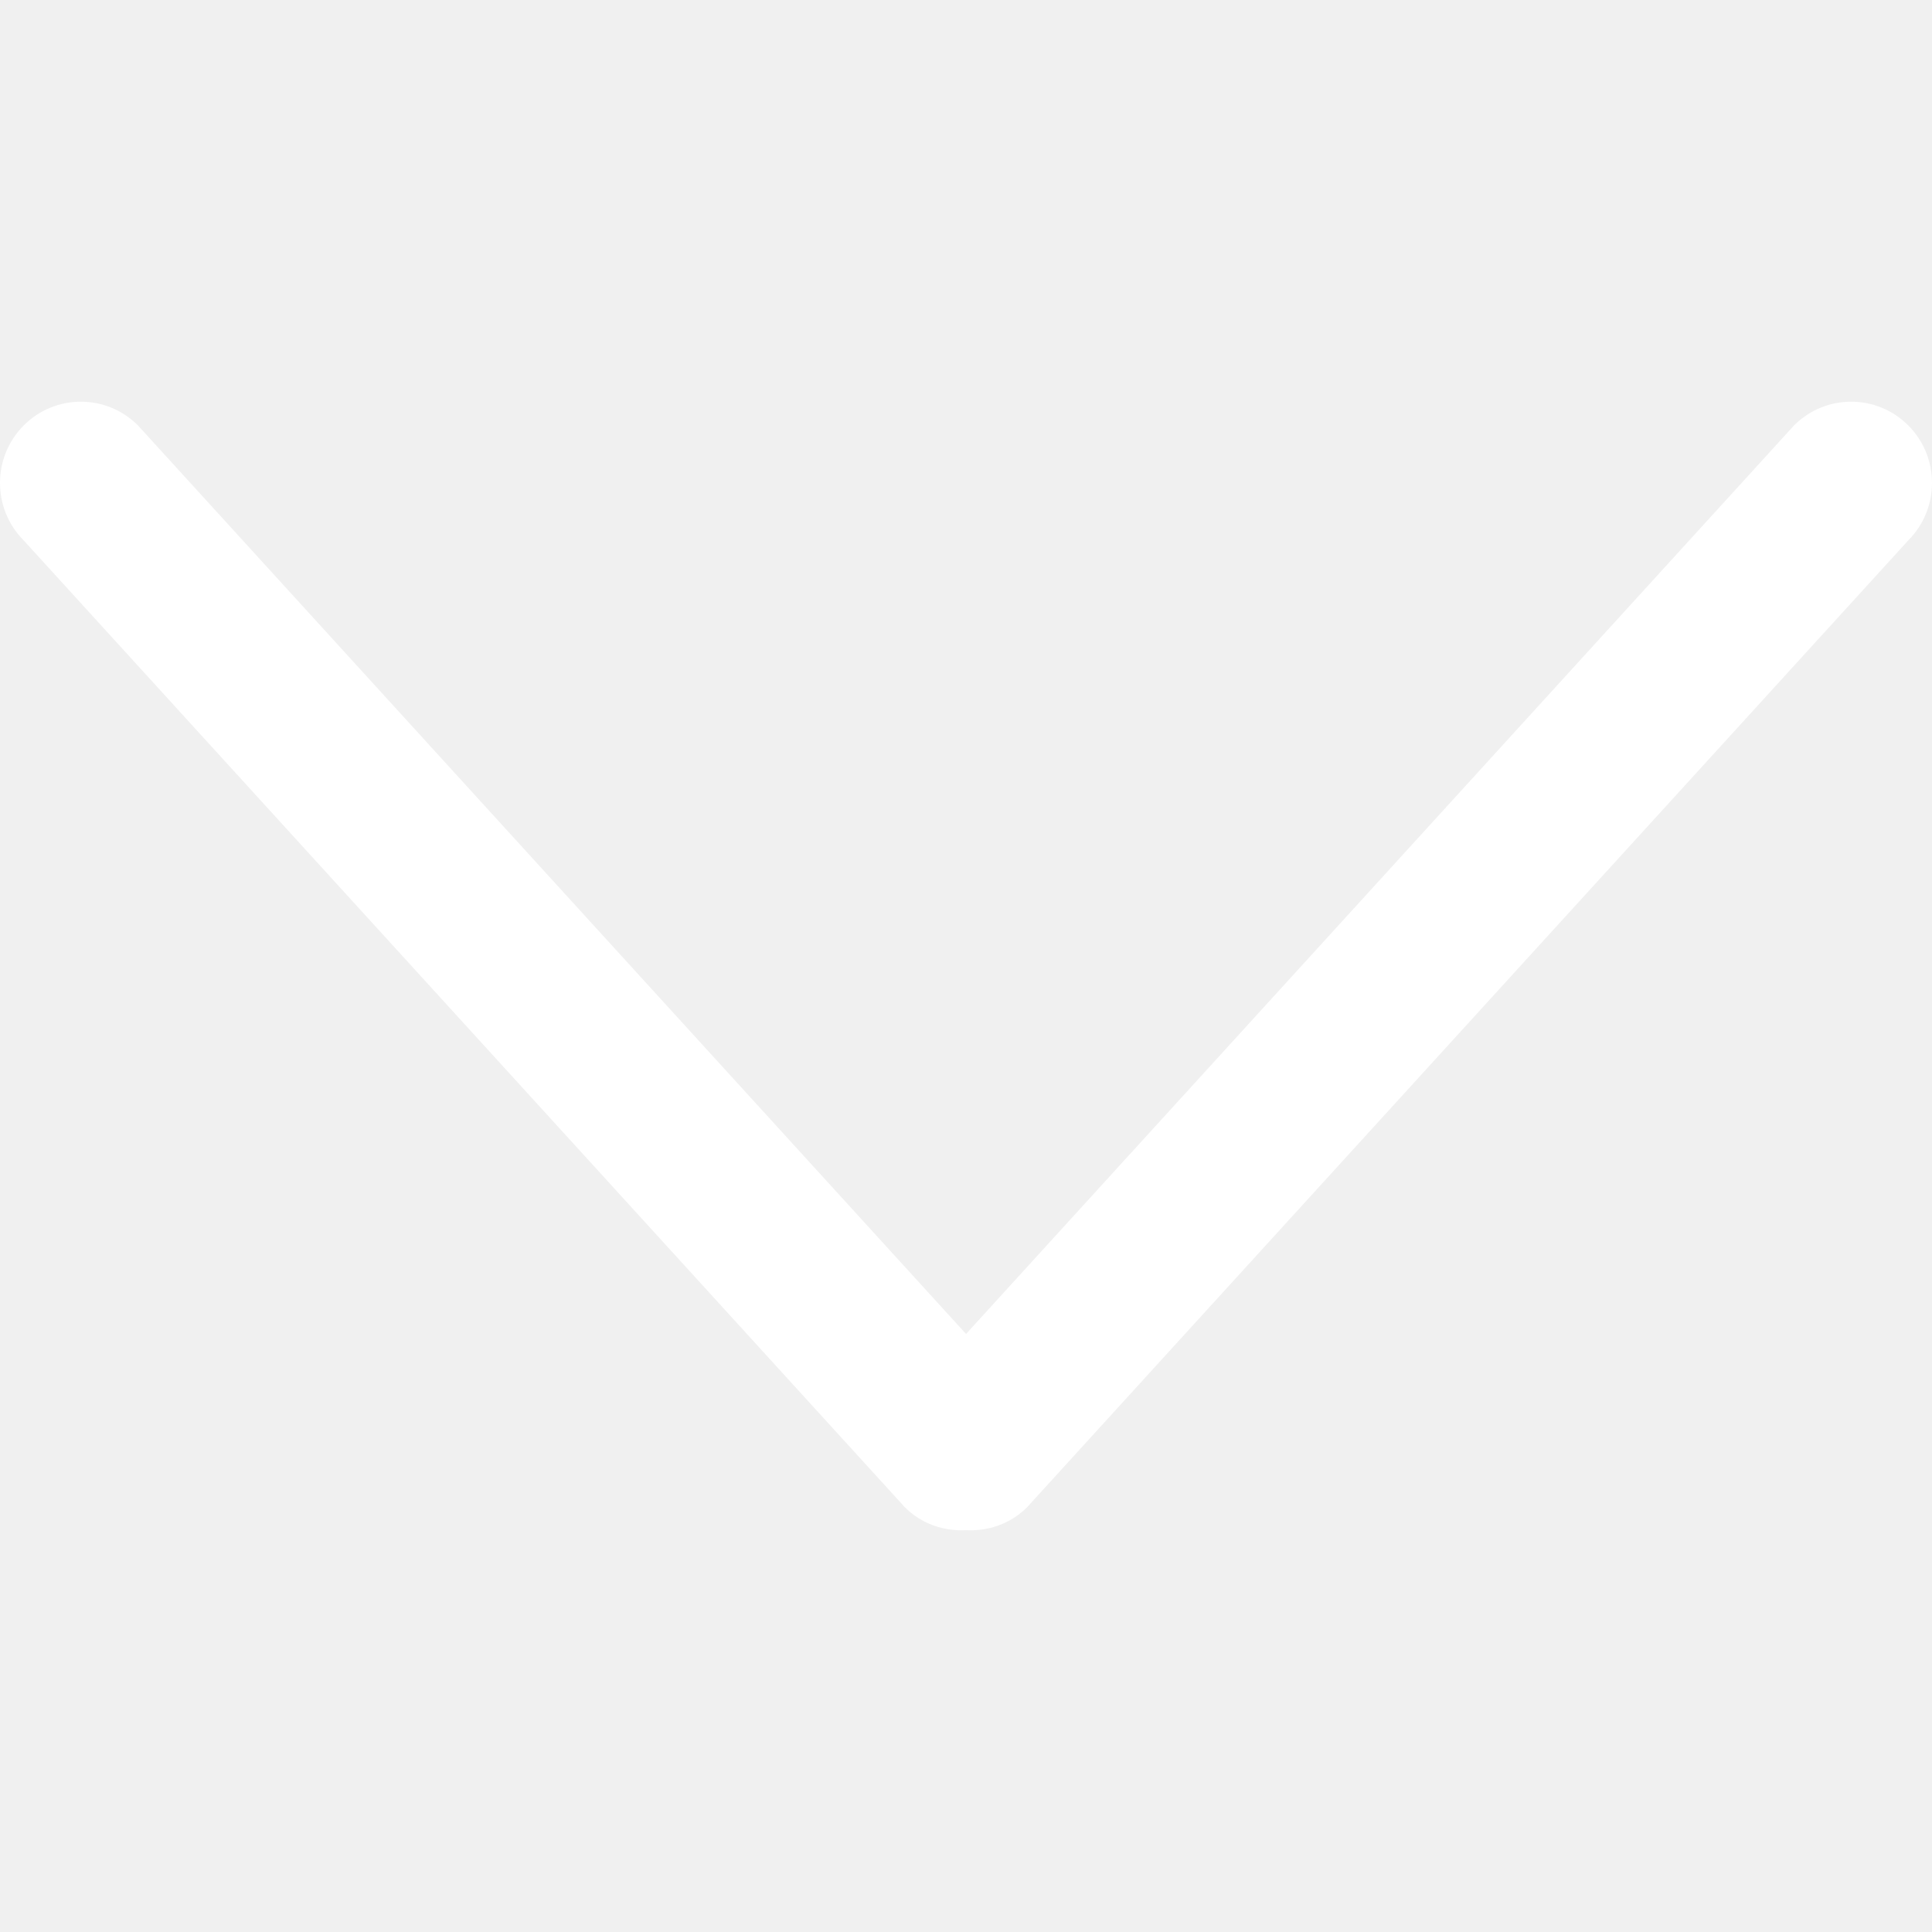
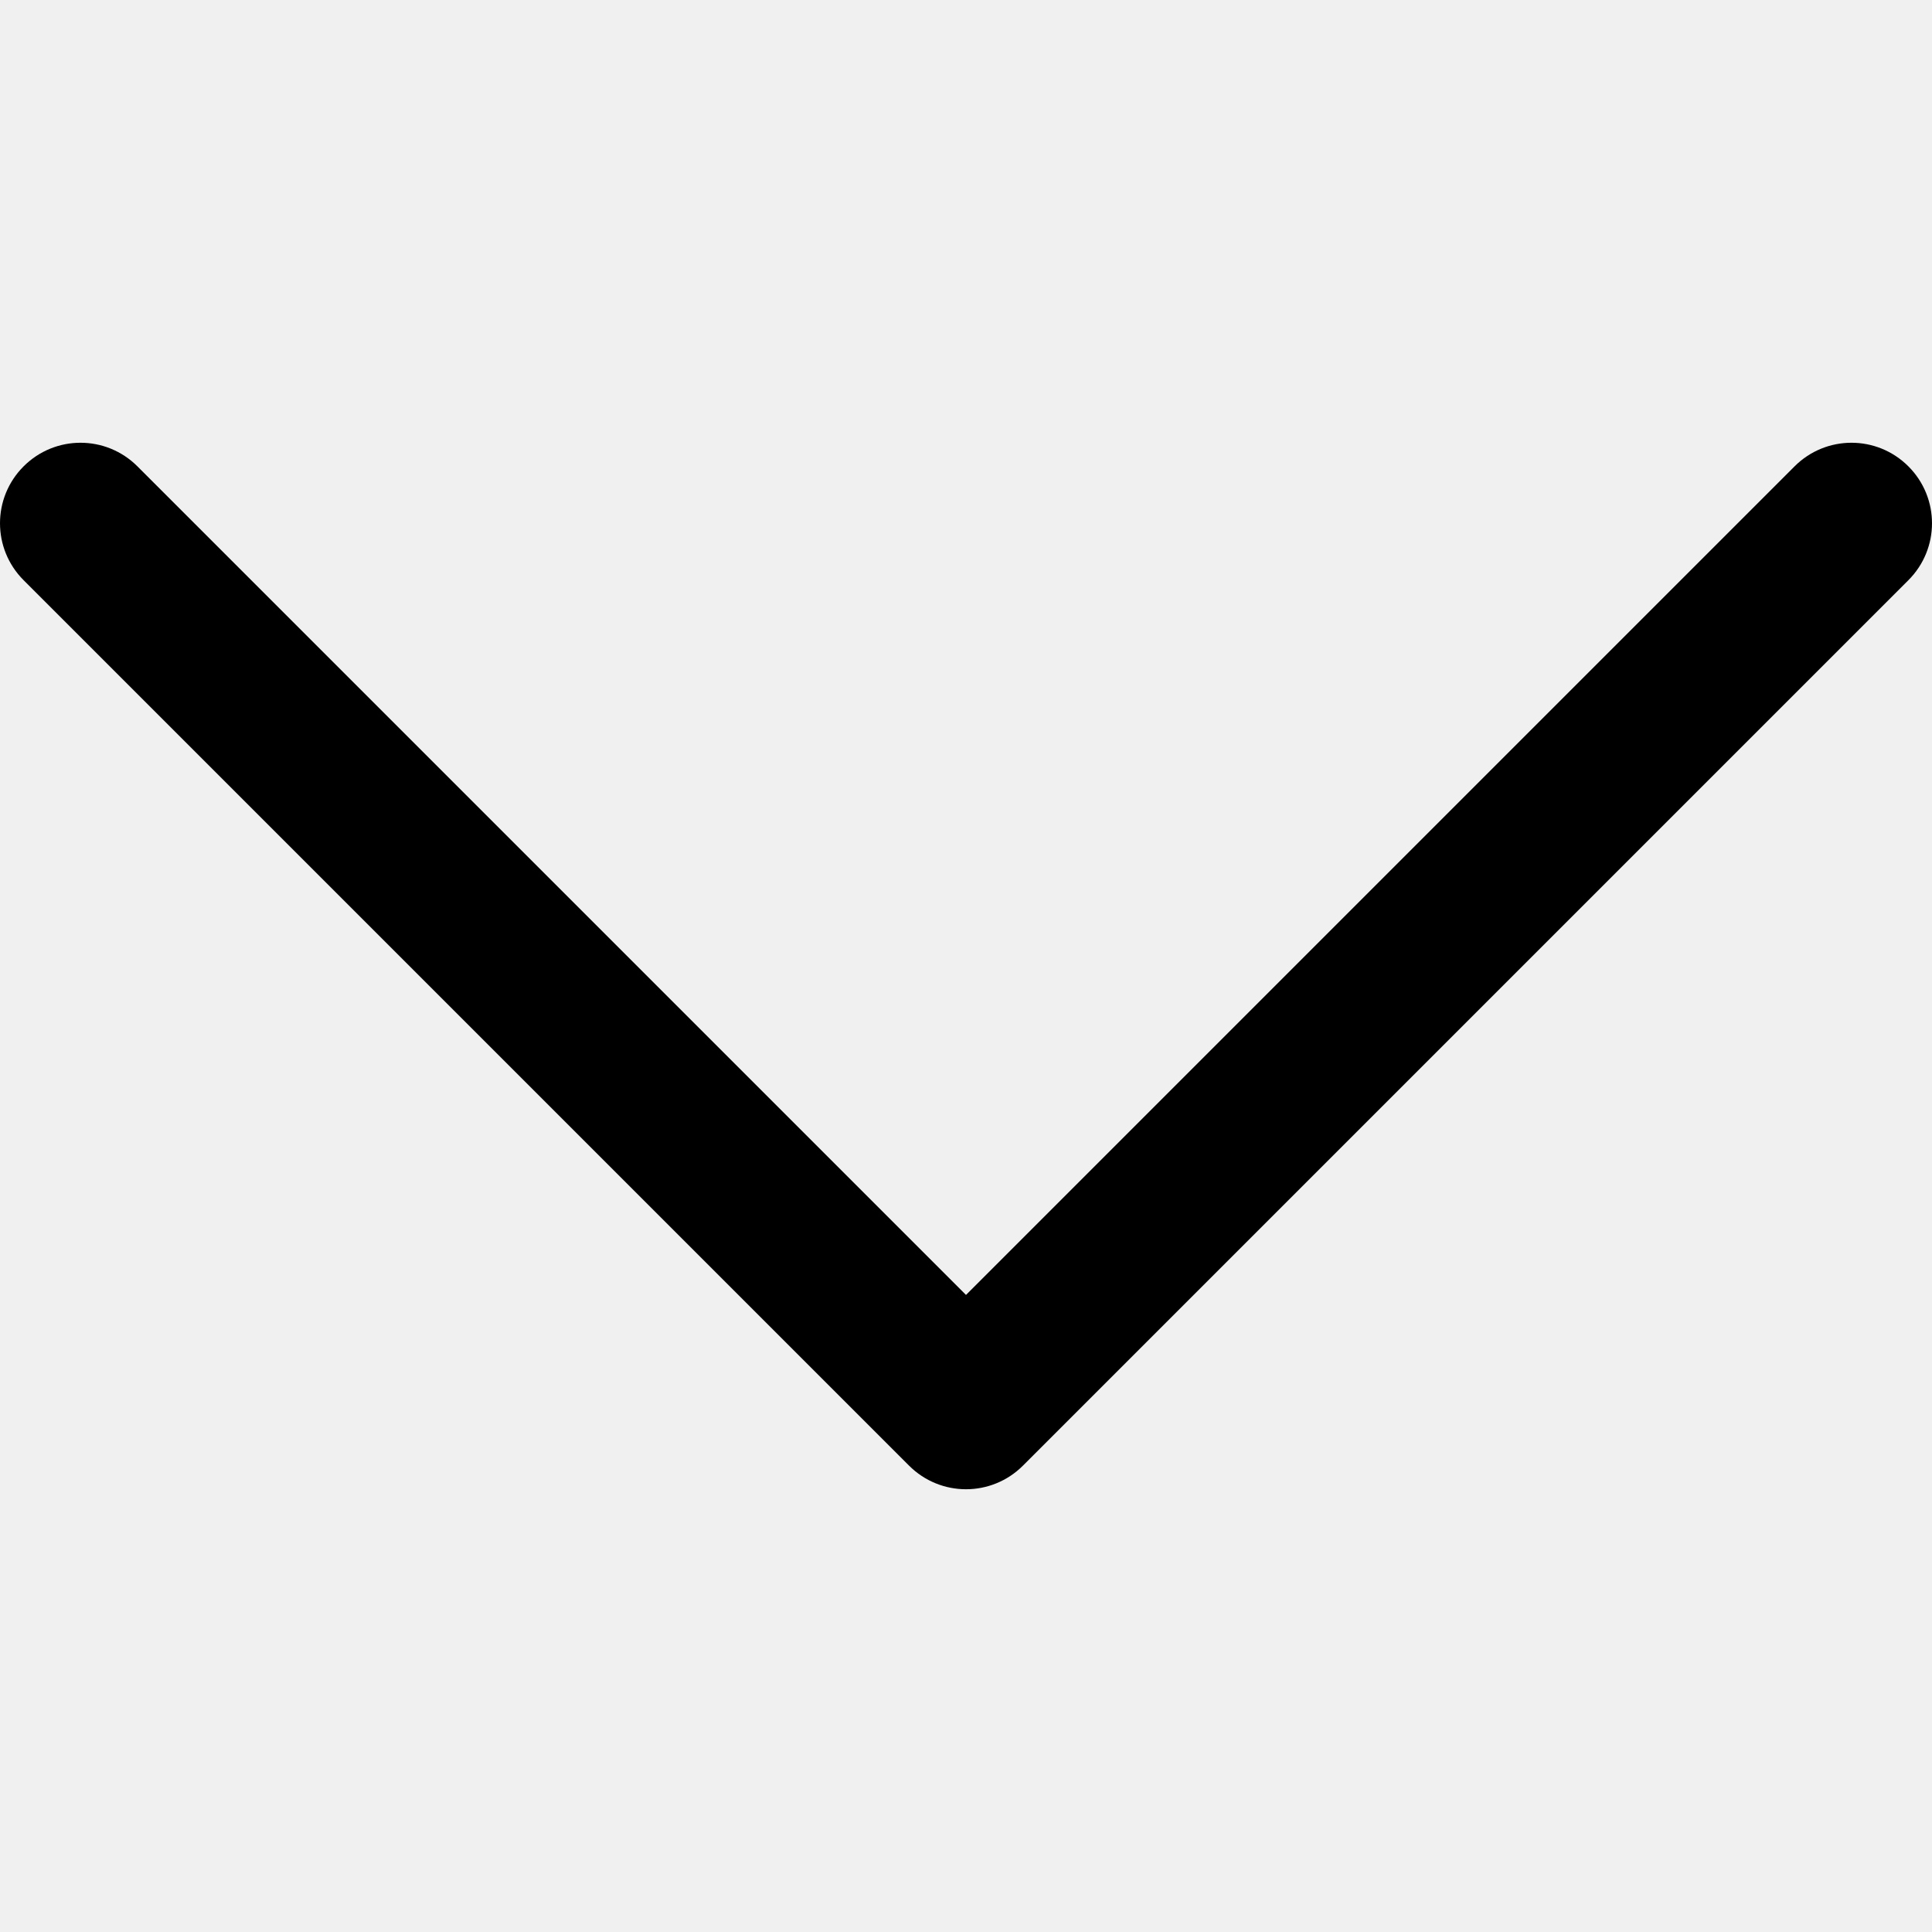
- <svg xmlns="http://www.w3.org/2000/svg" version="1.1" width="512" height="512" x="0" y="0" viewBox="0 0 612 612" style="enable-background:new 0 0 512 512" xml:space="preserve" class="">
+ <svg xmlns="http://www.w3.org/2000/svg" version="1.1" id="Layer_1" x="0px" y="0px" viewBox="0 0 512.011 512.011" style="enable-background:new 0 0 512.011 512.011;" xml:space="preserve">
  <g>
    <g>
-       <g id="_x31_0_34_">
-         <g>
-           <path d="M604.501,134.782c-9.999-10.05-26.222-10.05-36.221,0L306.014,422.558L43.721,134.782     c-9.999-10.05-26.223-10.05-36.222,0s-9.999,26.35,0,36.399l279.103,306.241c5.331,5.357,12.422,7.652,19.386,7.296     c6.988,0.356,14.055-1.939,19.386-7.296l279.128-306.268C614.5,161.106,614.5,144.832,604.501,134.782z" fill="#ffffff" data-original="#000000" style="" class="" />
-         </g>
-       </g>
+       <path d="M505.755,123.592c-8.341-8.341-21.824-8.341-30.165,0L256.005,343.176L36.421,123.592c-8.341-8.341-21.824-8.341-30.165,0    s-8.341,21.824,0,30.165l234.667,234.667c4.16,4.16,9.621,6.251,15.083,6.251c5.462,0,10.923-2.091,15.083-6.251l234.667-234.667    C514.096,145.416,514.096,131.933,505.755,123.592z" />
    </g>
-     <g>
+   </g>
+   <g>
</g>
-     <g>
+   <g>
</g>
-     <g>
+   <g>
</g>
-     <g>
+   <g>
</g>
-     <g>
+   <g>
</g>
-     <g>
+   <g>
</g>
-     <g>
+   <g>
</g>
-     <g>
+   <g>
</g>
-     <g>
+   <g>
</g>
-     <g>
+   <g>
</g>
-     <g>
+   <g>
</g>
-     <g>
+   <g>
</g>
-     <g>
+   <g>
</g>
-     <g>
+   <g>
</g>
-     <g>
+   <g>
</g>
-   </g>
</svg>
